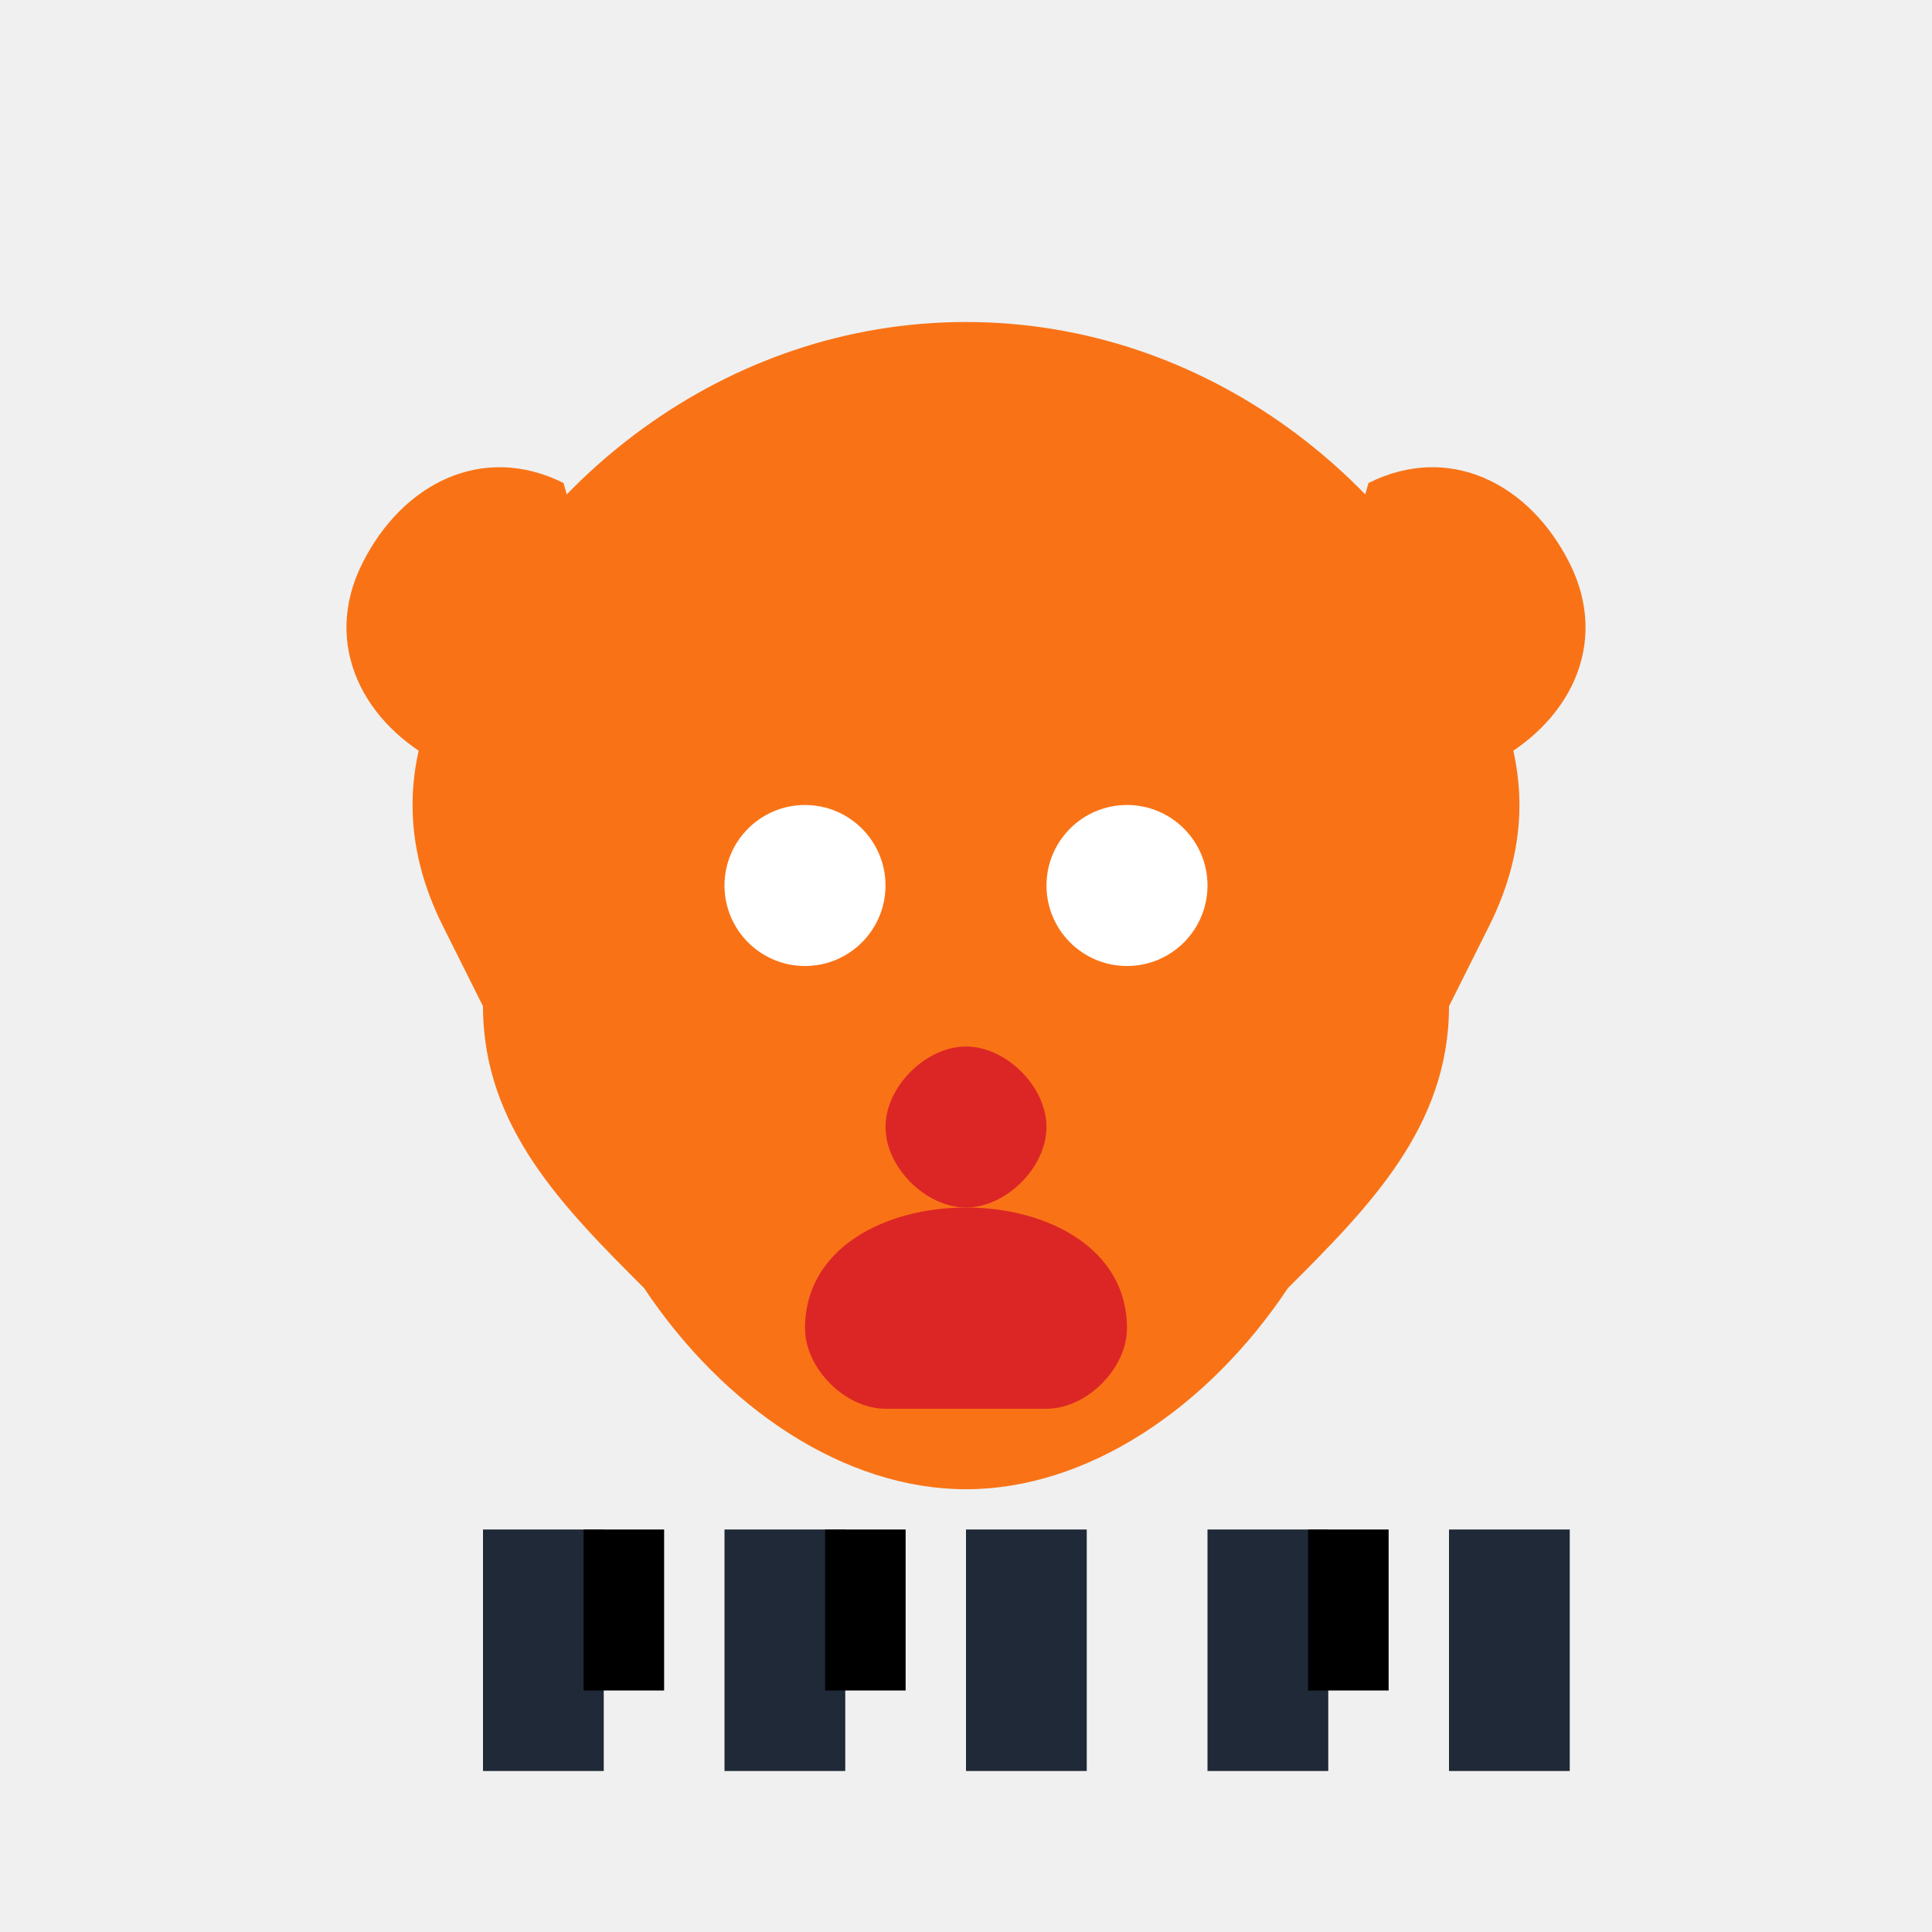
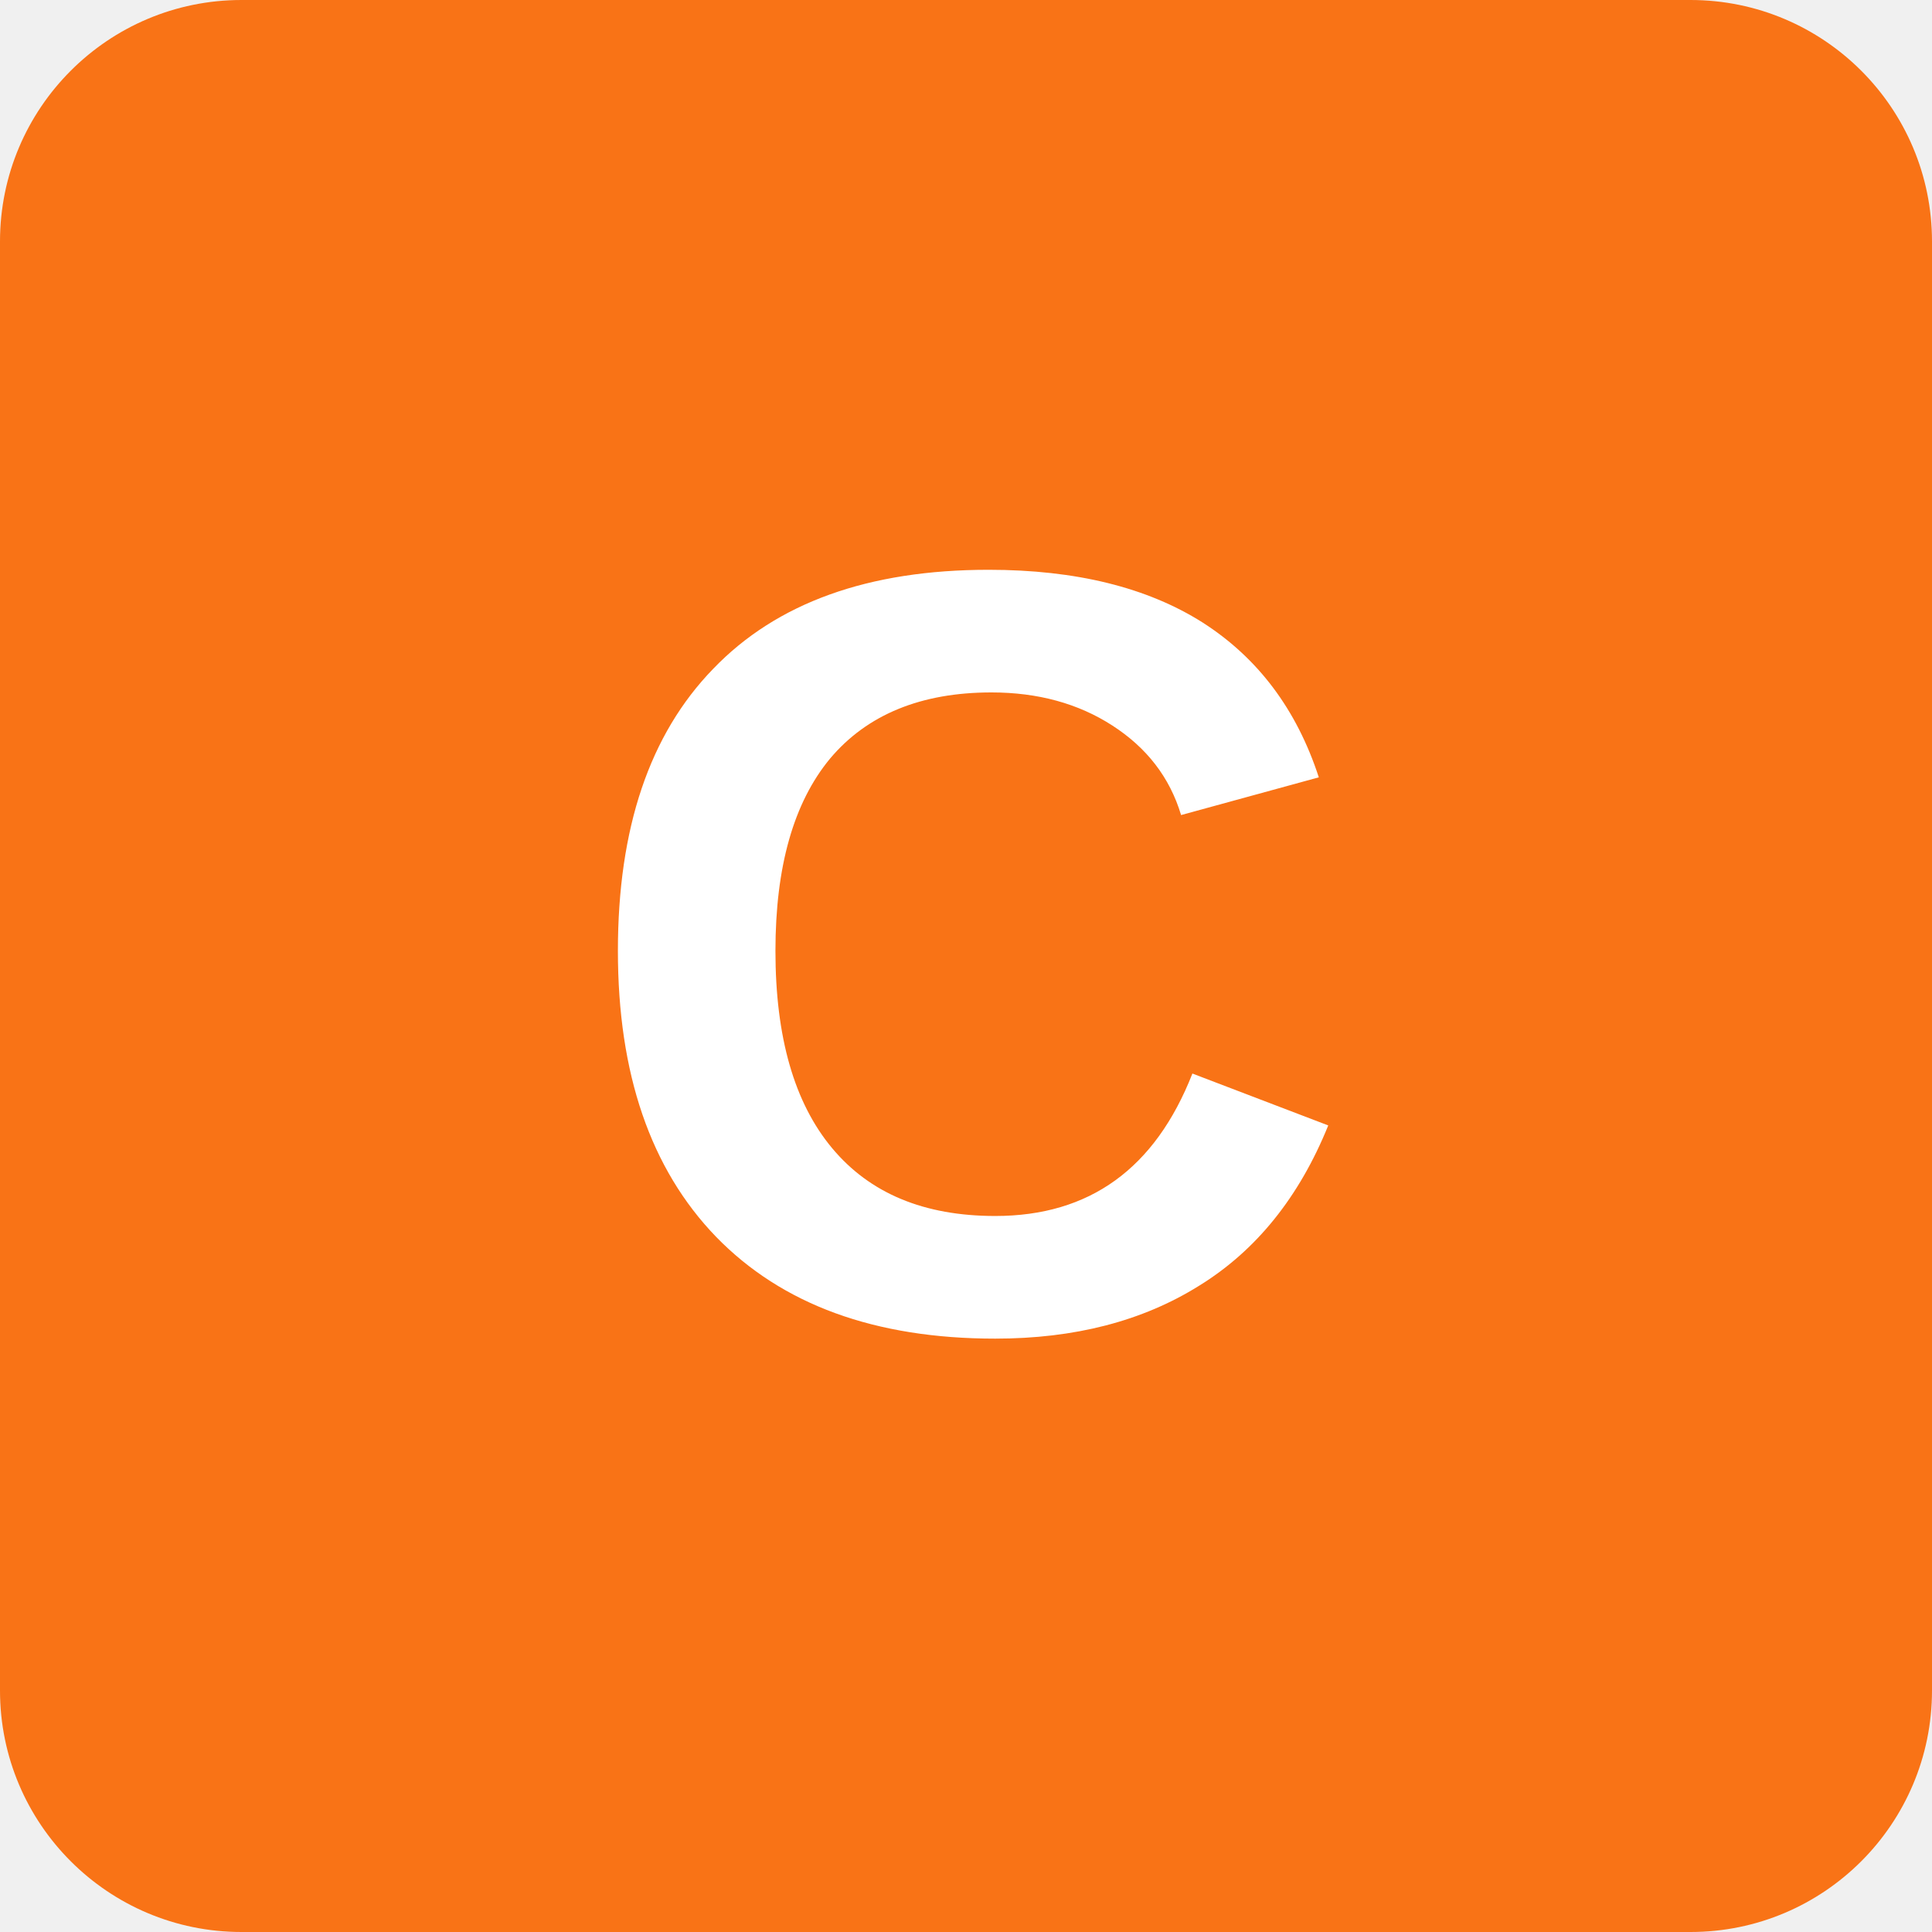
- <svg xmlns="http://www.w3.org/2000/svg" viewBox="0 0 48 48">
-   <path fill="#f97316" d="M24 8c-6 0-11 4-13 9-1 2-1 4 0 6l1 2c0 3 2 5 4 7 2 3 5 5 8 5s6-2 8-5c2-2 4-4 4-7l1-2c1-2 1-4 0-6-2-5-7-9-13-9z" />
-   <path fill="#f97316" d="M14 12c-2-1-4 0-5 2-1 2 0 4 2 5l3 2c1 0 2-1 2-2l-2-7z" />
-   <path fill="#f97316" d="M34 12c2-1 4 0 5 2 1 2 0 4-2 5l-3 2c-1 0-2-1-2-2l2-7z" />
-   <circle fill="white" cx="20" cy="22" r="2" />
-   <circle fill="white" cx="28" cy="22" r="2" />
-   <path fill="#dc2626" d="M24 26c-1 0-2 1-2 2s1 2 2 2 2-1 2-2-1-2-2-2z" />
-   <path fill="#dc2626" d="M24 30c-2 0-4 1-4 3 0 1 1 2 2 2h4c1 0 2-1 2-2 0-2-2-3-4-3z" />
-   <rect fill="#1f2937" x="12" y="38" width="3" height="6" />
-   <rect fill="#1f2937" x="18" y="38" width="3" height="6" />
-   <rect fill="#1f2937" x="24" y="38" width="3" height="6" />
-   <rect fill="#1f2937" x="30" y="38" width="3" height="6" />
-   <rect fill="#1f2937" x="36" y="38" width="3" height="6" />
-   <rect fill="#000" x="14.5" y="38" width="2" height="4" />
-   <rect fill="#000" x="20.5" y="38" width="2" height="4" />
-   <rect fill="#000" x="32.5" y="38" width="2" height="4" />
+ <svg xmlns="http://www.w3.org/2000/svg" viewBox="0 0 32 32" width="32" height="32">
+   <rect width="32" height="32" fill="#f97316" rx="4" />
+   <text x="16" y="22" font-family="Arial, sans-serif" font-size="18" font-weight="bold" text-anchor="middle" fill="white">C</text>
</svg>
